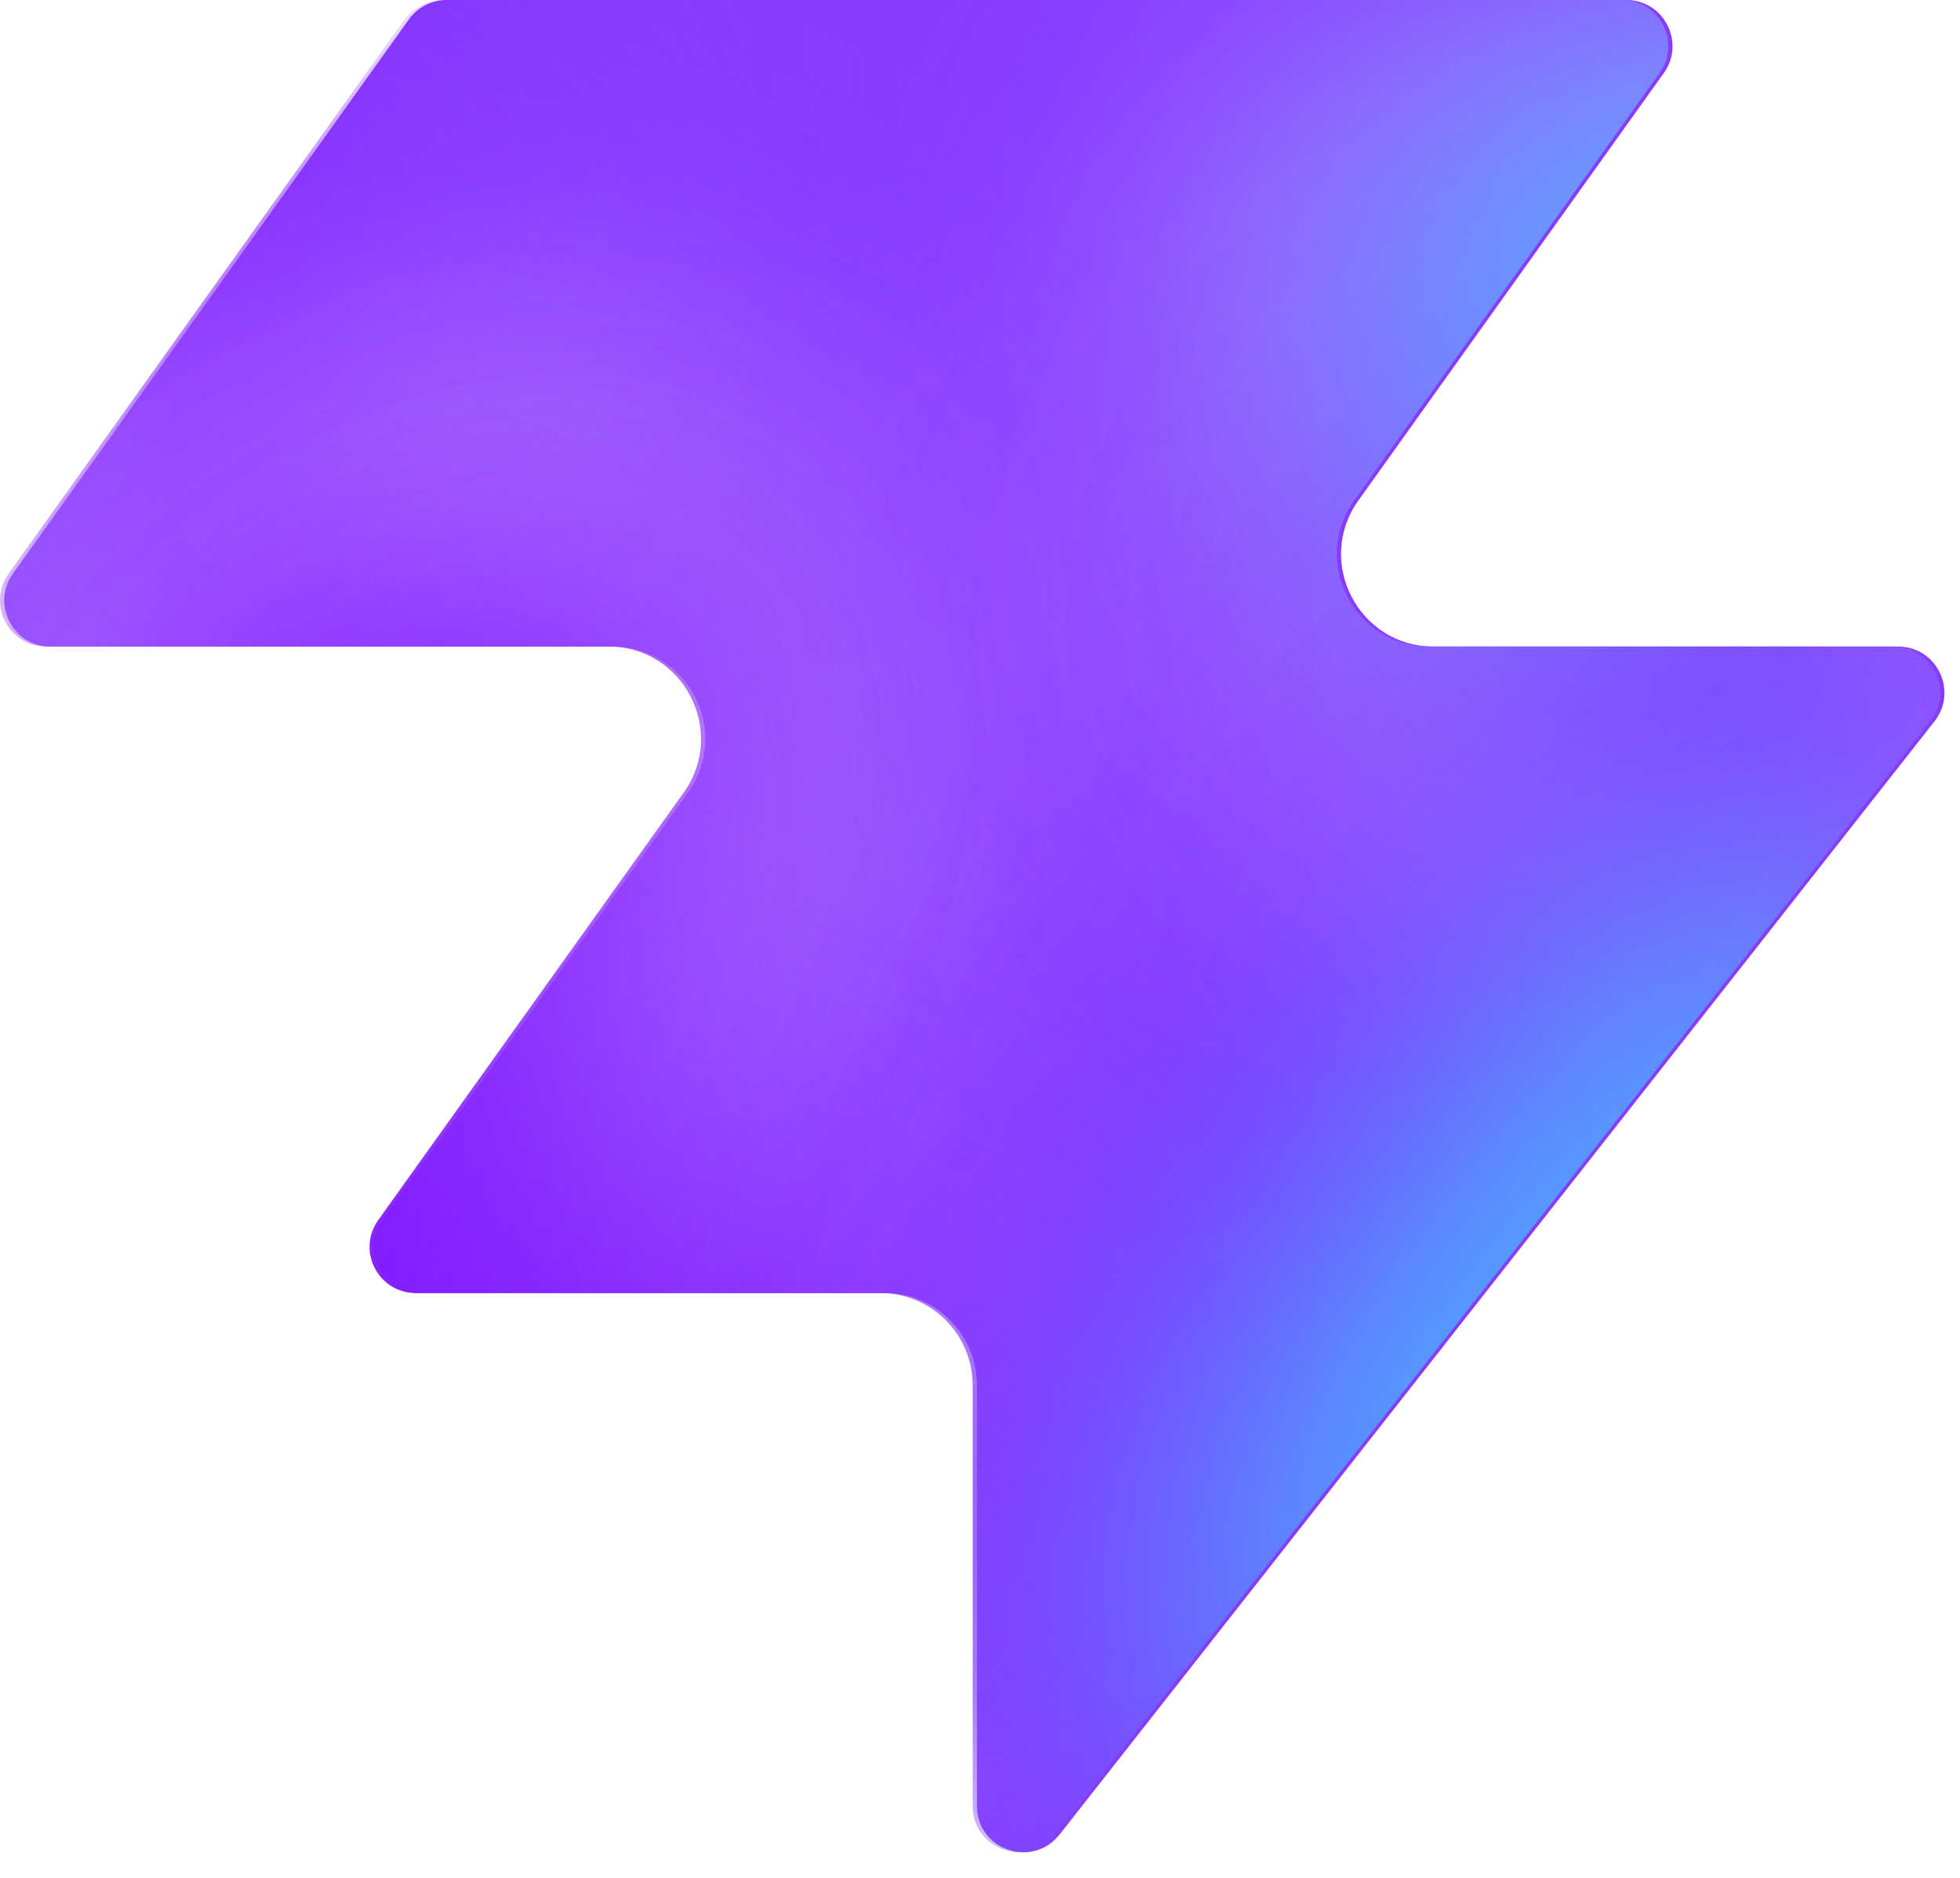
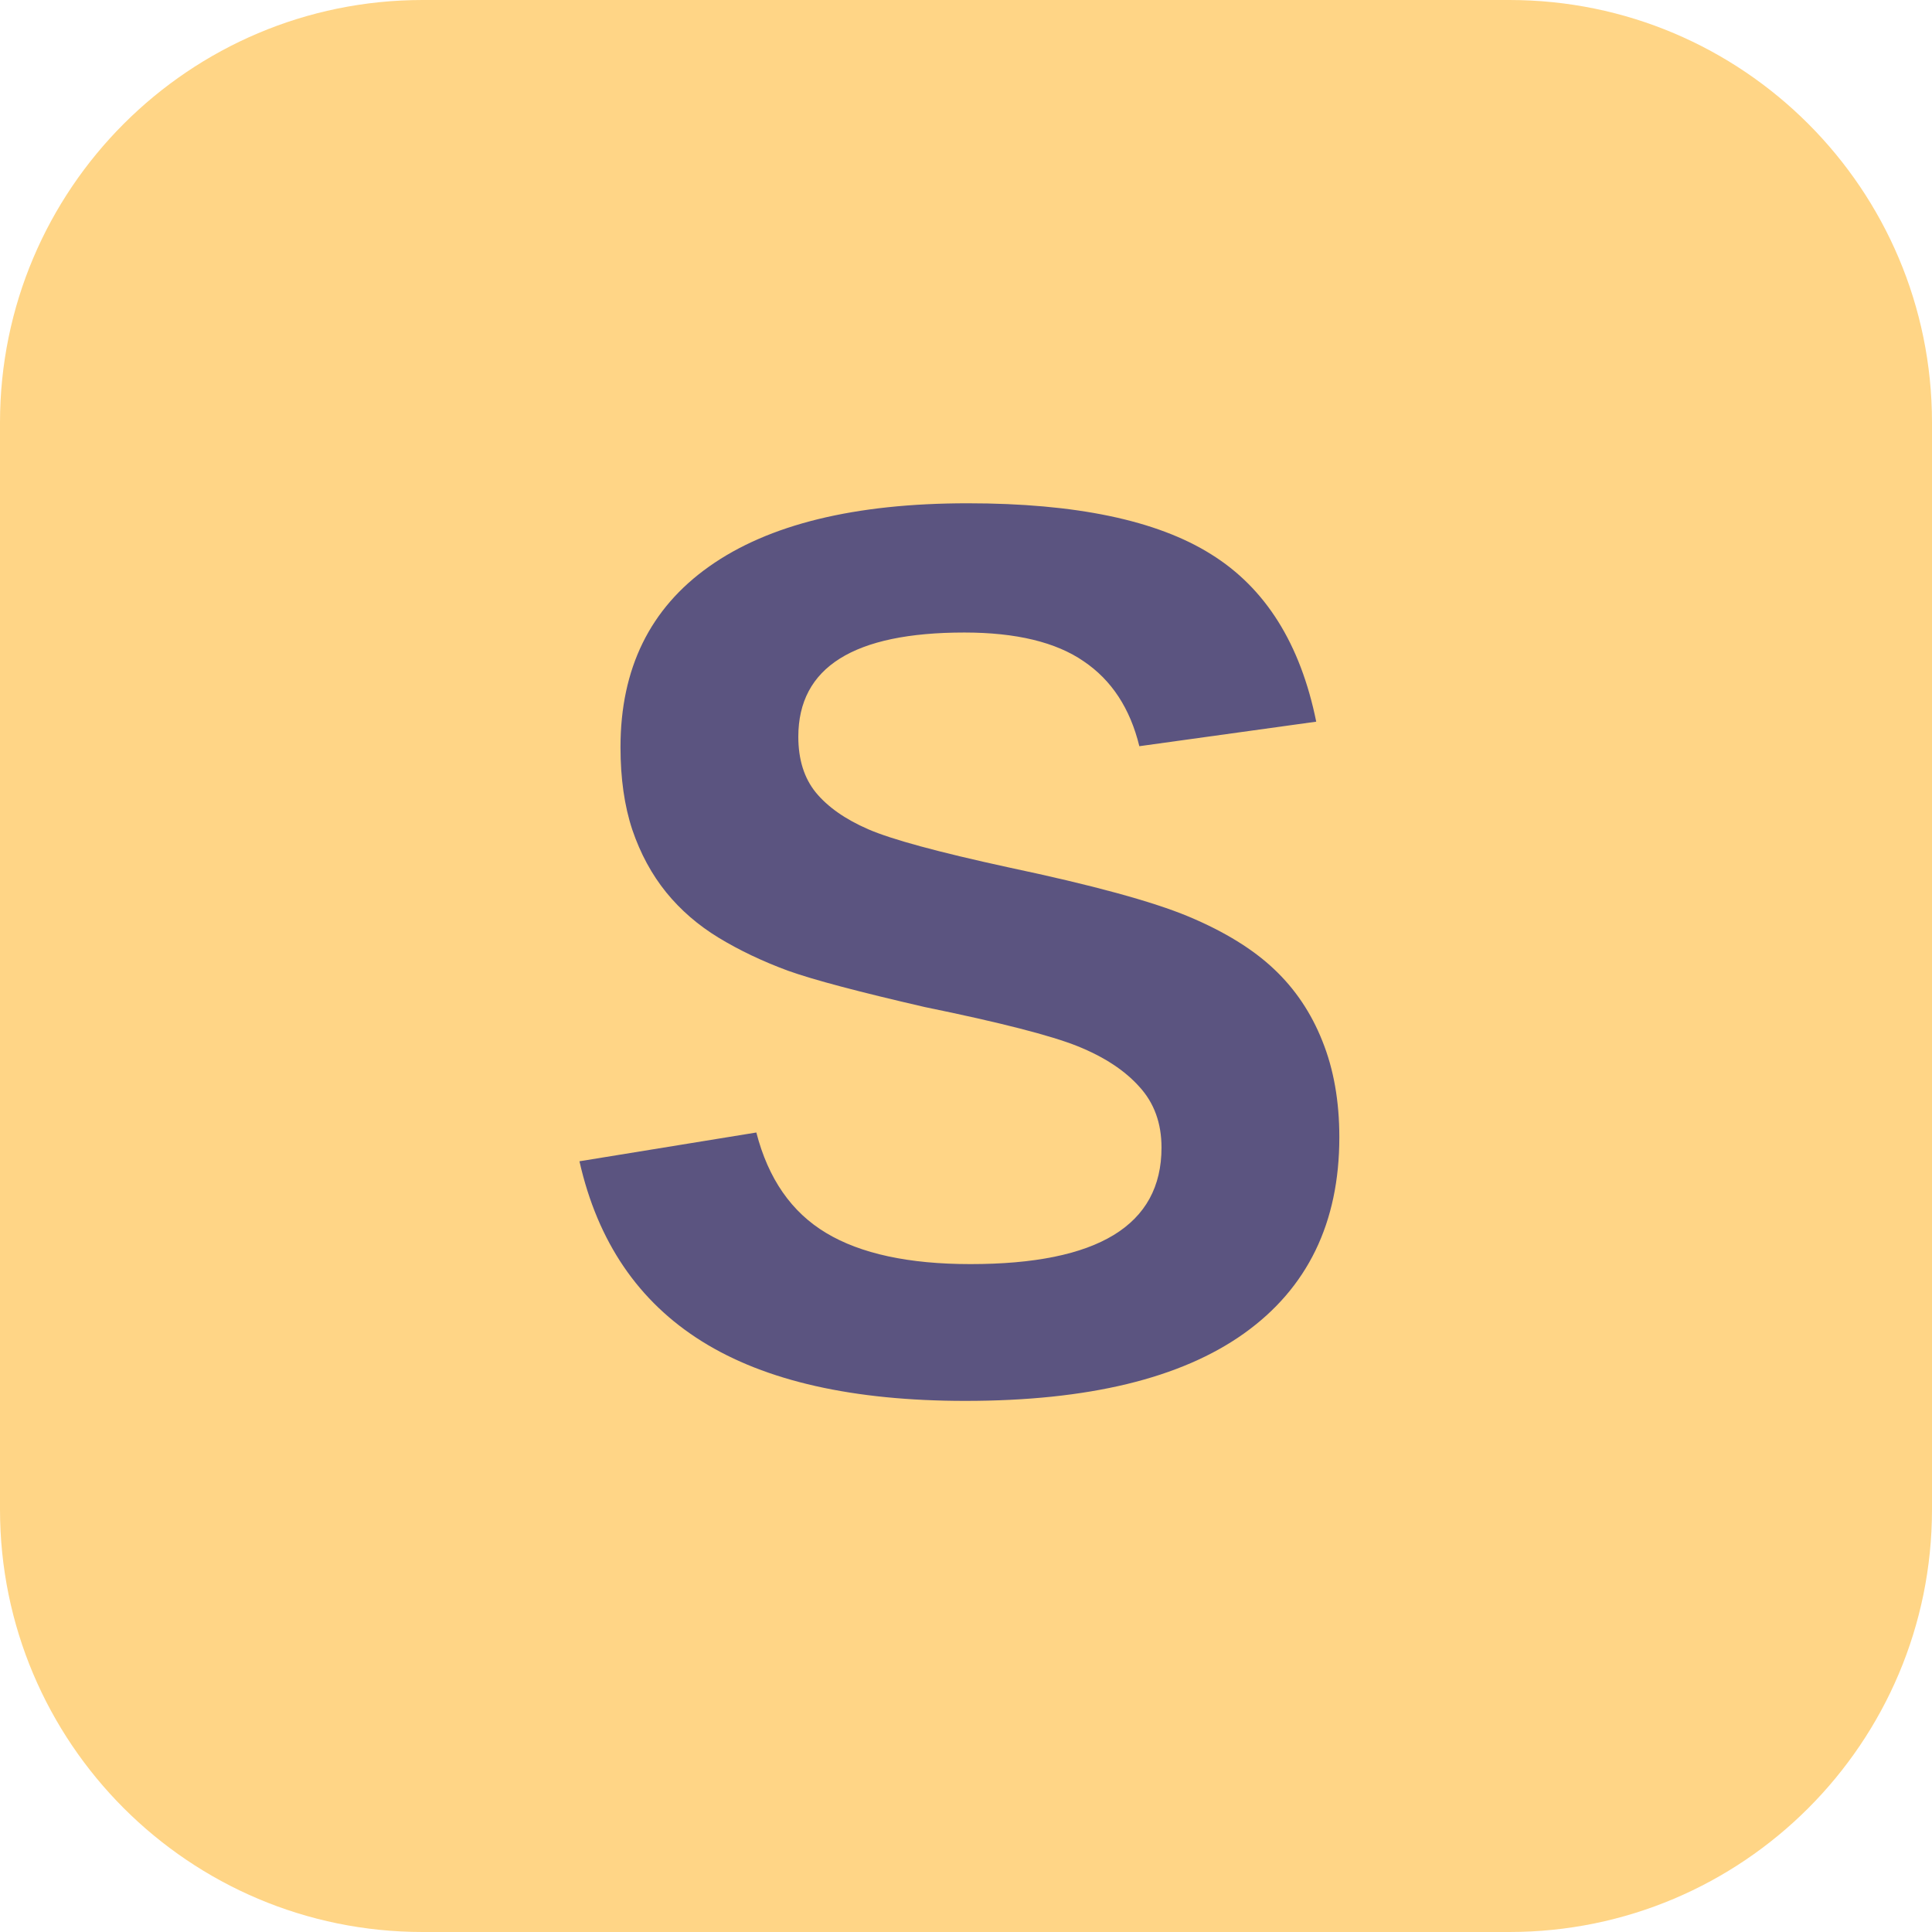
- <svg xmlns="http://www.w3.org/2000/svg" width="48" height="46" fill="none" viewBox="0 0 48 46">
-   <path fill="#863bff" d="M25.946 44.938c-.664.845-2.021.375-2.021-.698V33.937a2.26 2.26 0 0 0-2.262-2.262H10.287c-.92 0-1.456-1.04-.92-1.788l7.48-10.471c1.07-1.497 0-3.578-1.842-3.578H1.237c-.92 0-1.456-1.04-.92-1.788L10.013.474c.214-.297.556-.474.92-.474h28.894c.92 0 1.456 1.04.92 1.788l-7.48 10.471c-1.07 1.498 0 3.579 1.842 3.579h11.377c.943 0 1.473 1.088.89 1.83L25.947 44.94z" style="fill:#863bff;fill:color(display-p3 .525 .23 1);fill-opacity:1" />
-   <mask id="a" width="48" height="46" x="0" y="0" maskUnits="userSpaceOnUse" style="mask-type:alpha">
-     <path fill="#000" d="M25.842 44.938c-.664.844-2.021.375-2.021-.698V33.937a2.26 2.26 0 0 0-2.262-2.262H10.183c-.92 0-1.456-1.04-.92-1.788l7.48-10.471c1.07-1.498 0-3.579-1.842-3.579H1.133c-.92 0-1.456-1.04-.92-1.787L9.91.473c.214-.297.556-.474.92-.474h28.894c.92 0 1.456 1.04.92 1.788l-7.48 10.471c-1.07 1.498 0 3.578 1.842 3.578h11.377c.943 0 1.473 1.088.89 1.832L25.843 44.94z" style="fill:#000;fill-opacity:1" />
-   </mask>
-   <g mask="url(#a)">
-     <g filter="url(#b)">
-       <ellipse cx="5.508" cy="14.704" fill="#ede6ff" rx="5.508" ry="14.704" style="fill:#ede6ff;fill:color(display-p3 .927 .903 1);fill-opacity:1" transform="matrix(.00324 1 1 -.00324 -4.47 31.516)" />
-     </g>
-     <g filter="url(#c)">
-       <ellipse cx="10.399" cy="29.851" fill="#ede6ff" rx="10.399" ry="29.851" style="fill:#ede6ff;fill:color(display-p3 .927 .903 1);fill-opacity:1" transform="matrix(.00324 1 1 -.00324 -39.328 7.883)" />
-     </g>
-     <g filter="url(#d)">
-       <ellipse cx="5.508" cy="30.487" fill="#7e14ff" rx="5.508" ry="30.487" style="fill:#7e14ff;fill:color(display-p3 .492 .077 1);fill-opacity:1" transform="rotate(89.814 -25.913 -14.639)scale(1 -1)" />
-     </g>
-     <g filter="url(#e)">
-       <ellipse cx="5.508" cy="30.599" fill="#7e14ff" rx="5.508" ry="30.599" style="fill:#7e14ff;fill:color(display-p3 .492 .077 1);fill-opacity:1" transform="rotate(89.814 -32.644 -3.334)scale(1 -1)" />
-     </g>
-     <g filter="url(#f)">
-       <ellipse cx="5.508" cy="30.599" fill="#7e14ff" rx="5.508" ry="30.599" style="fill:#7e14ff;fill:color(display-p3 .492 .077 1);fill-opacity:1" transform="matrix(.00324 1 1 -.00324 -34.34 30.47)" />
-     </g>
-     <g filter="url(#g)">
-       <ellipse cx="14.072" cy="22.078" fill="#ede6ff" rx="14.072" ry="22.078" style="fill:#ede6ff;fill:color(display-p3 .927 .903 1);fill-opacity:1" transform="rotate(93.35 24.506 48.493)scale(-1 1)" />
-     </g>
-     <g filter="url(#h)">
-       <ellipse cx="3.47" cy="21.501" fill="#7e14ff" rx="3.47" ry="21.501" style="fill:#7e14ff;fill:color(display-p3 .492 .077 1);fill-opacity:1" transform="rotate(89.009 28.708 47.59)scale(-1 1)" />
-     </g>
-     <g filter="url(#i)">
-       <ellipse cx="3.47" cy="21.501" fill="#7e14ff" rx="3.47" ry="21.501" style="fill:#7e14ff;fill:color(display-p3 .492 .077 1);fill-opacity:1" transform="rotate(89.009 28.708 47.59)scale(-1 1)" />
-     </g>
-     <g filter="url(#j)">
-       <ellipse cx=".387" cy="8.972" fill="#7e14ff" rx="4.407" ry="29.108" style="fill:#7e14ff;fill:color(display-p3 .492 .077 1);fill-opacity:1" transform="rotate(39.51 .387 8.972)" />
-     </g>
-     <g filter="url(#k)">
-       <ellipse cx="47.523" cy="-6.092" fill="#7e14ff" rx="4.407" ry="29.108" style="fill:#7e14ff;fill:color(display-p3 .492 .077 1);fill-opacity:1" transform="rotate(37.892 47.523 -6.092)" />
-     </g>
-     <g filter="url(#l)">
-       <ellipse cx="41.412" cy="6.333" fill="#47bfff" rx="5.971" ry="9.665" style="fill:#47bfff;fill:color(display-p3 .28 .748 1);fill-opacity:1" transform="rotate(37.892 41.412 6.333)" />
-     </g>
-     <g filter="url(#m)">
-       <ellipse cx="-1.879" cy="38.332" fill="#7e14ff" rx="4.407" ry="29.108" style="fill:#7e14ff;fill:color(display-p3 .492 .077 1);fill-opacity:1" transform="rotate(37.892 -1.88 38.332)" />
-     </g>
-     <g filter="url(#n)">
-       <ellipse cx="-1.879" cy="38.332" fill="#7e14ff" rx="4.407" ry="29.108" style="fill:#7e14ff;fill:color(display-p3 .492 .077 1);fill-opacity:1" transform="rotate(37.892 -1.88 38.332)" />
-     </g>
-     <g filter="url(#o)">
-       <ellipse cx="35.651" cy="29.907" fill="#7e14ff" rx="4.407" ry="29.108" style="fill:#7e14ff;fill:color(display-p3 .492 .077 1);fill-opacity:1" transform="rotate(37.892 35.651 29.907)" />
-     </g>
-     <g filter="url(#p)">
-       <ellipse cx="38.418" cy="32.4" fill="#47bfff" rx="5.971" ry="15.297" style="fill:#47bfff;fill:color(display-p3 .28 .748 1);fill-opacity:1" transform="rotate(37.892 38.418 32.4)" />
-     </g>
-   </g>
-   <defs>
-     <filter id="b" width="60.045" height="41.654" x="-19.77" y="16.149" color-interpolation-filters="sRGB" filterUnits="userSpaceOnUse">
-       <feFlood flood-opacity="0" result="BackgroundImageFix" />
-       <feBlend in="SourceGraphic" in2="BackgroundImageFix" result="shape" />
-       <feGaussianBlur result="effect1_foregroundBlur_2002_17158" stdDeviation="7.659" />
-     </filter>
-     <filter id="c" width="90.34" height="51.437" x="-54.613" y="-7.533" color-interpolation-filters="sRGB" filterUnits="userSpaceOnUse">
-       <feFlood flood-opacity="0" result="BackgroundImageFix" />
-       <feBlend in="SourceGraphic" in2="BackgroundImageFix" result="shape" />
-       <feGaussianBlur result="effect1_foregroundBlur_2002_17158" stdDeviation="7.659" />
-     </filter>
-     <filter id="d" width="79.355" height="29.4" x="-49.64" y="2.03" color-interpolation-filters="sRGB" filterUnits="userSpaceOnUse">
-       <feFlood flood-opacity="0" result="BackgroundImageFix" />
-       <feBlend in="SourceGraphic" in2="BackgroundImageFix" result="shape" />
-       <feGaussianBlur result="effect1_foregroundBlur_2002_17158" stdDeviation="4.596" />
-     </filter>
-     <filter id="e" width="79.579" height="29.4" x="-45.045" y="20.029" color-interpolation-filters="sRGB" filterUnits="userSpaceOnUse">
-       <feFlood flood-opacity="0" result="BackgroundImageFix" />
-       <feBlend in="SourceGraphic" in2="BackgroundImageFix" result="shape" />
-       <feGaussianBlur result="effect1_foregroundBlur_2002_17158" stdDeviation="4.596" />
-     </filter>
-     <filter id="f" width="79.579" height="29.4" x="-43.513" y="21.178" color-interpolation-filters="sRGB" filterUnits="userSpaceOnUse">
-       <feFlood flood-opacity="0" result="BackgroundImageFix" />
-       <feBlend in="SourceGraphic" in2="BackgroundImageFix" result="shape" />
-       <feGaussianBlur result="effect1_foregroundBlur_2002_17158" stdDeviation="4.596" />
-     </filter>
-     <filter id="g" width="74.749" height="58.852" x="15.756" y="-17.901" color-interpolation-filters="sRGB" filterUnits="userSpaceOnUse">
-       <feFlood flood-opacity="0" result="BackgroundImageFix" />
-       <feBlend in="SourceGraphic" in2="BackgroundImageFix" result="shape" />
-       <feGaussianBlur result="effect1_foregroundBlur_2002_17158" stdDeviation="7.659" />
-     </filter>
-     <filter id="h" width="61.377" height="25.362" x="23.548" y="2.284" color-interpolation-filters="sRGB" filterUnits="userSpaceOnUse">
-       <feFlood flood-opacity="0" result="BackgroundImageFix" />
-       <feBlend in="SourceGraphic" in2="BackgroundImageFix" result="shape" />
-       <feGaussianBlur result="effect1_foregroundBlur_2002_17158" stdDeviation="4.596" />
-     </filter>
-     <filter id="i" width="61.377" height="25.362" x="23.548" y="2.284" color-interpolation-filters="sRGB" filterUnits="userSpaceOnUse">
-       <feFlood flood-opacity="0" result="BackgroundImageFix" />
-       <feBlend in="SourceGraphic" in2="BackgroundImageFix" result="shape" />
-       <feGaussianBlur result="effect1_foregroundBlur_2002_17158" stdDeviation="4.596" />
-     </filter>
-     <filter id="j" width="56.045" height="63.649" x="-27.636" y="-22.853" color-interpolation-filters="sRGB" filterUnits="userSpaceOnUse">
-       <feFlood flood-opacity="0" result="BackgroundImageFix" />
-       <feBlend in="SourceGraphic" in2="BackgroundImageFix" result="shape" />
-       <feGaussianBlur result="effect1_foregroundBlur_2002_17158" stdDeviation="4.596" />
-     </filter>
-     <filter id="k" width="54.814" height="64.646" x="20.116" y="-38.415" color-interpolation-filters="sRGB" filterUnits="userSpaceOnUse">
-       <feFlood flood-opacity="0" result="BackgroundImageFix" />
-       <feBlend in="SourceGraphic" in2="BackgroundImageFix" result="shape" />
-       <feGaussianBlur result="effect1_foregroundBlur_2002_17158" stdDeviation="4.596" />
-     </filter>
-     <filter id="l" width="33.541" height="35.313" x="24.641" y="-11.323" color-interpolation-filters="sRGB" filterUnits="userSpaceOnUse">
-       <feFlood flood-opacity="0" result="BackgroundImageFix" />
-       <feBlend in="SourceGraphic" in2="BackgroundImageFix" result="shape" />
-       <feGaussianBlur result="effect1_foregroundBlur_2002_17158" stdDeviation="4.596" />
-     </filter>
-     <filter id="m" width="54.814" height="64.646" x="-29.286" y="6.009" color-interpolation-filters="sRGB" filterUnits="userSpaceOnUse">
-       <feFlood flood-opacity="0" result="BackgroundImageFix" />
-       <feBlend in="SourceGraphic" in2="BackgroundImageFix" result="shape" />
-       <feGaussianBlur result="effect1_foregroundBlur_2002_17158" stdDeviation="4.596" />
-     </filter>
-     <filter id="n" width="54.814" height="64.646" x="-29.286" y="6.009" color-interpolation-filters="sRGB" filterUnits="userSpaceOnUse">
-       <feFlood flood-opacity="0" result="BackgroundImageFix" />
-       <feBlend in="SourceGraphic" in2="BackgroundImageFix" result="shape" />
-       <feGaussianBlur result="effect1_foregroundBlur_2002_17158" stdDeviation="4.596" />
-     </filter>
-     <filter id="o" width="54.814" height="64.646" x="8.244" y="-2.416" color-interpolation-filters="sRGB" filterUnits="userSpaceOnUse">
-       <feFlood flood-opacity="0" result="BackgroundImageFix" />
-       <feBlend in="SourceGraphic" in2="BackgroundImageFix" result="shape" />
-       <feGaussianBlur result="effect1_foregroundBlur_2002_17158" stdDeviation="4.596" />
-     </filter>
-     <filter id="p" width="39.409" height="43.623" x="18.713" y="10.588" color-interpolation-filters="sRGB" filterUnits="userSpaceOnUse">
-       <feFlood flood-opacity="0" result="BackgroundImageFix" />
-       <feBlend in="SourceGraphic" in2="BackgroundImageFix" result="shape" />
-       <feGaussianBlur result="effect1_foregroundBlur_2002_17158" stdDeviation="4.596" />
-     </filter>
-   </defs>
+ <svg xmlns="http://www.w3.org/2000/svg" viewBox="0 0 64 64">
+   <rect width="64" height="64" rx="14" fill="#FFD586" />
+   <text x="32" y="46" text-anchor="middle" font-family="Arial Rounded MT Bold, Arial, sans-serif" font-weight="900" font-size="42" fill="#5B5480">S</text>
</svg>
